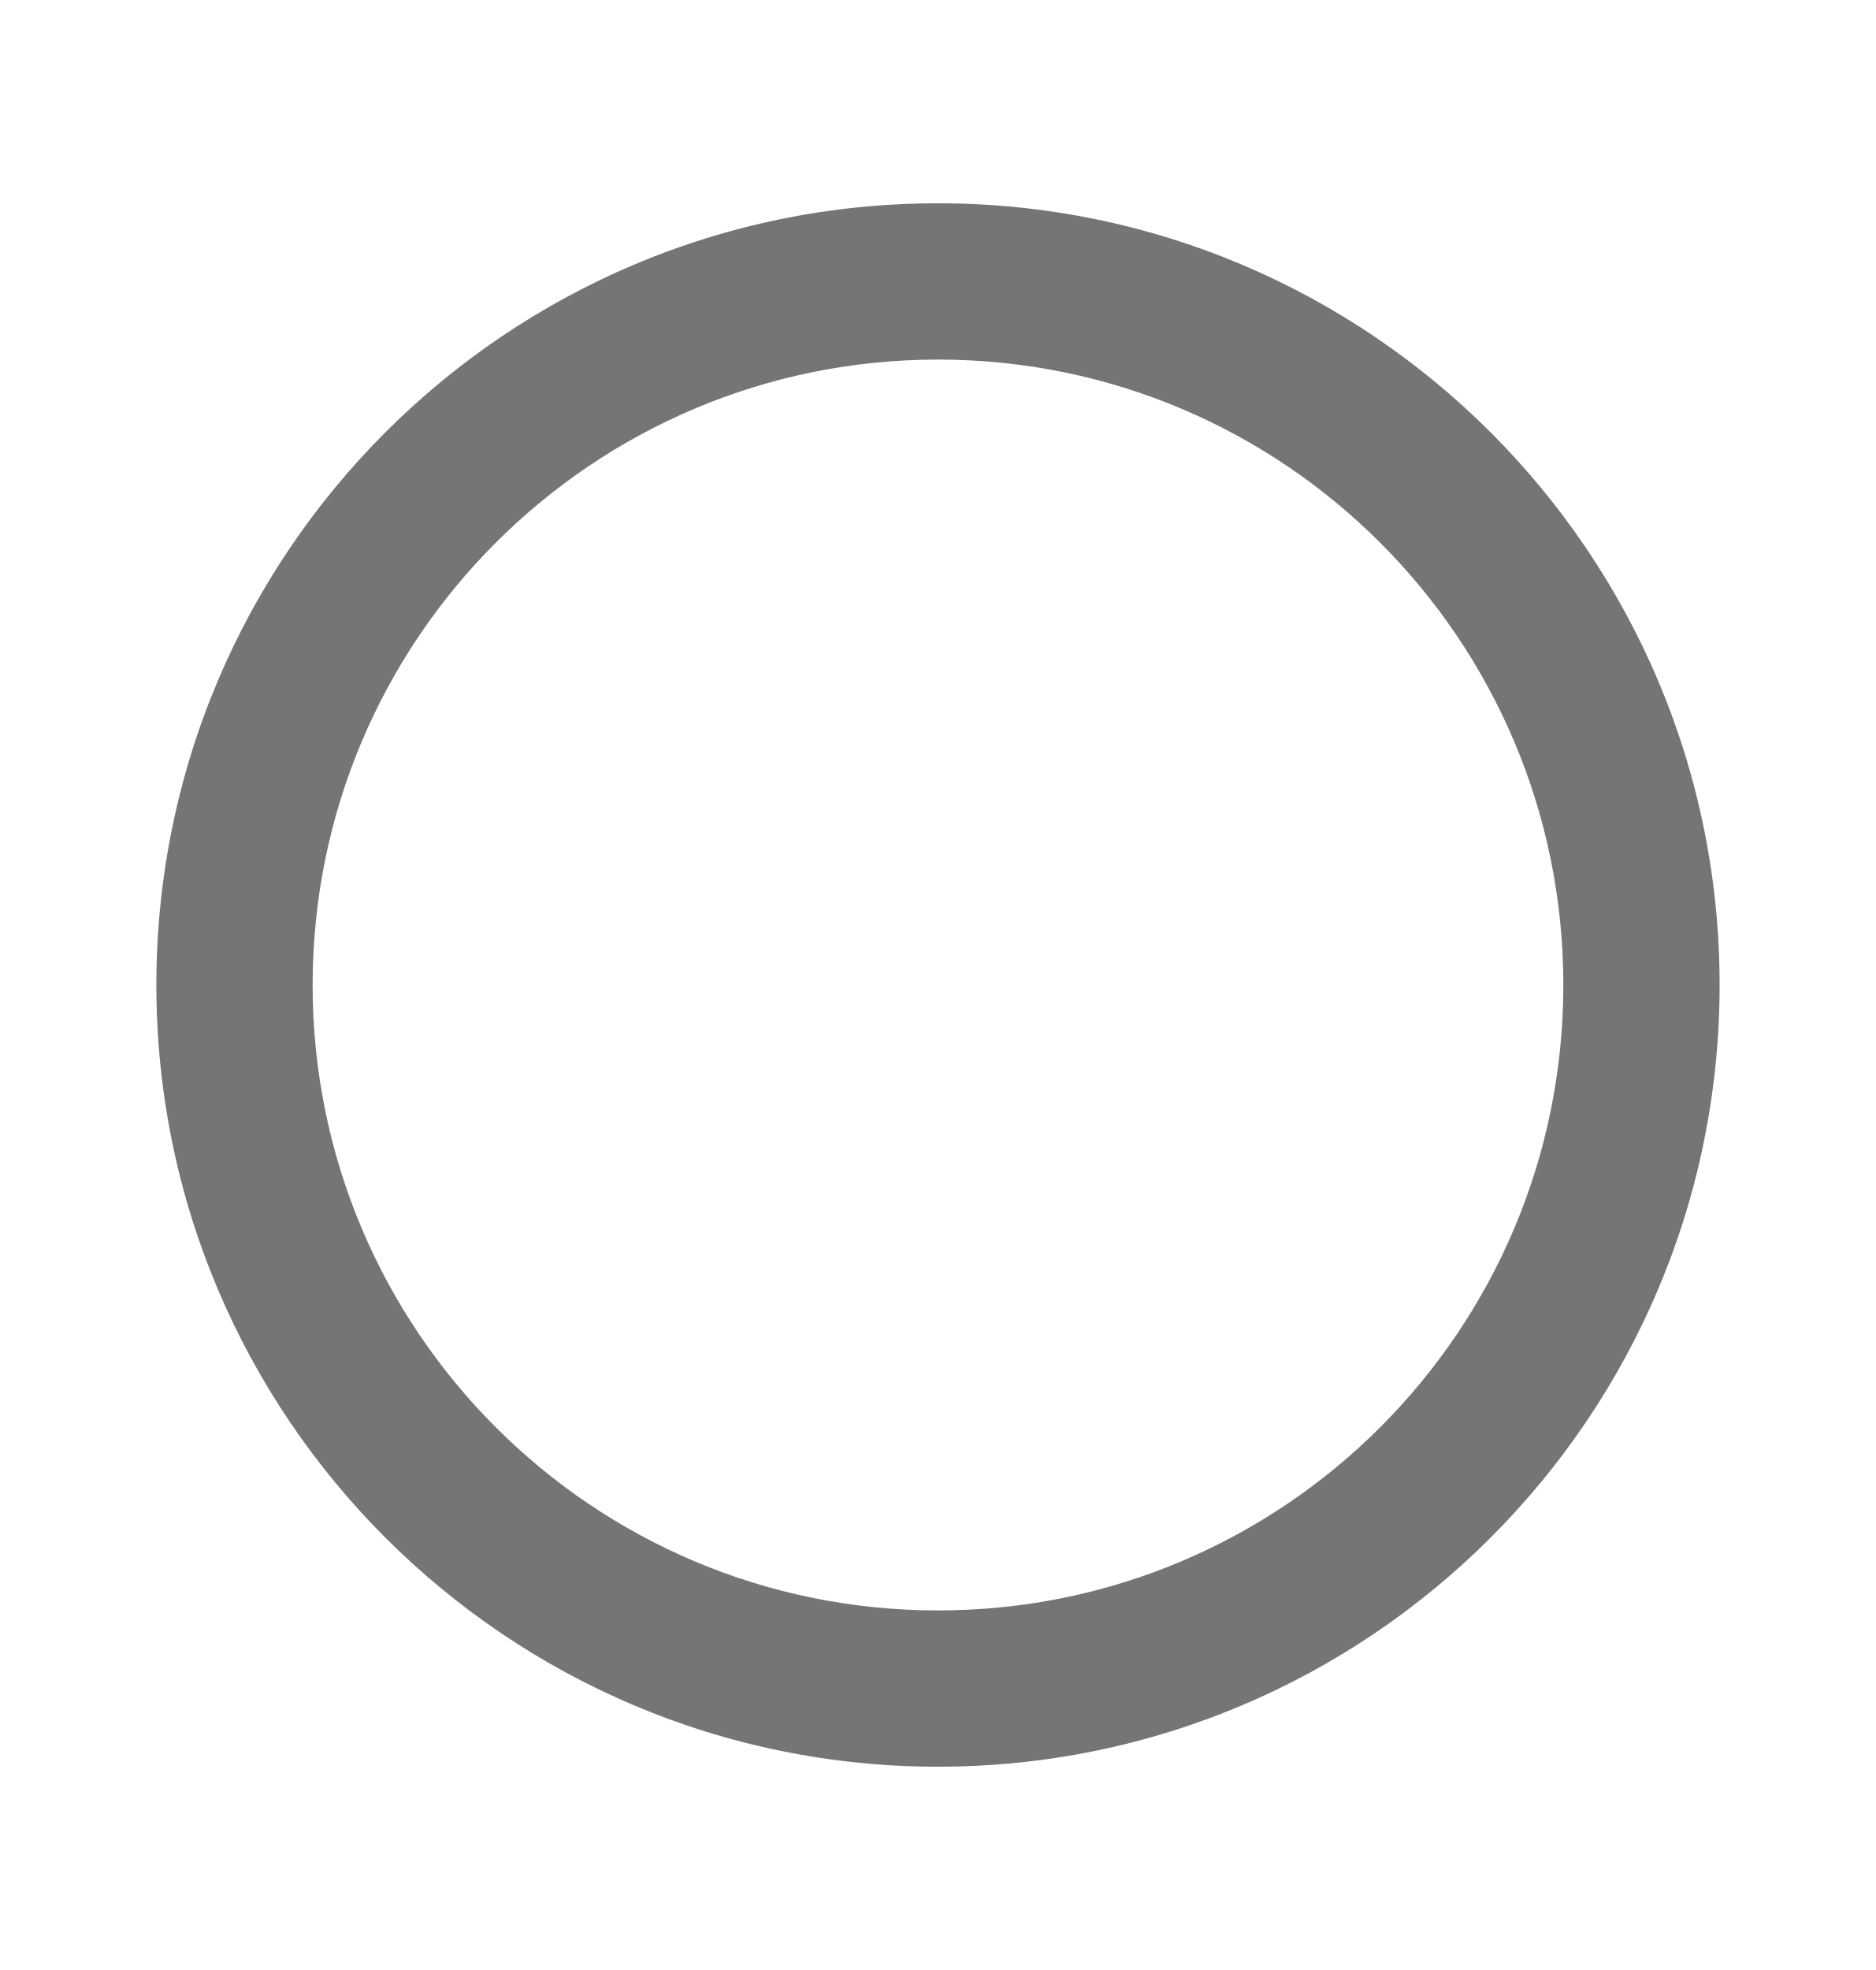
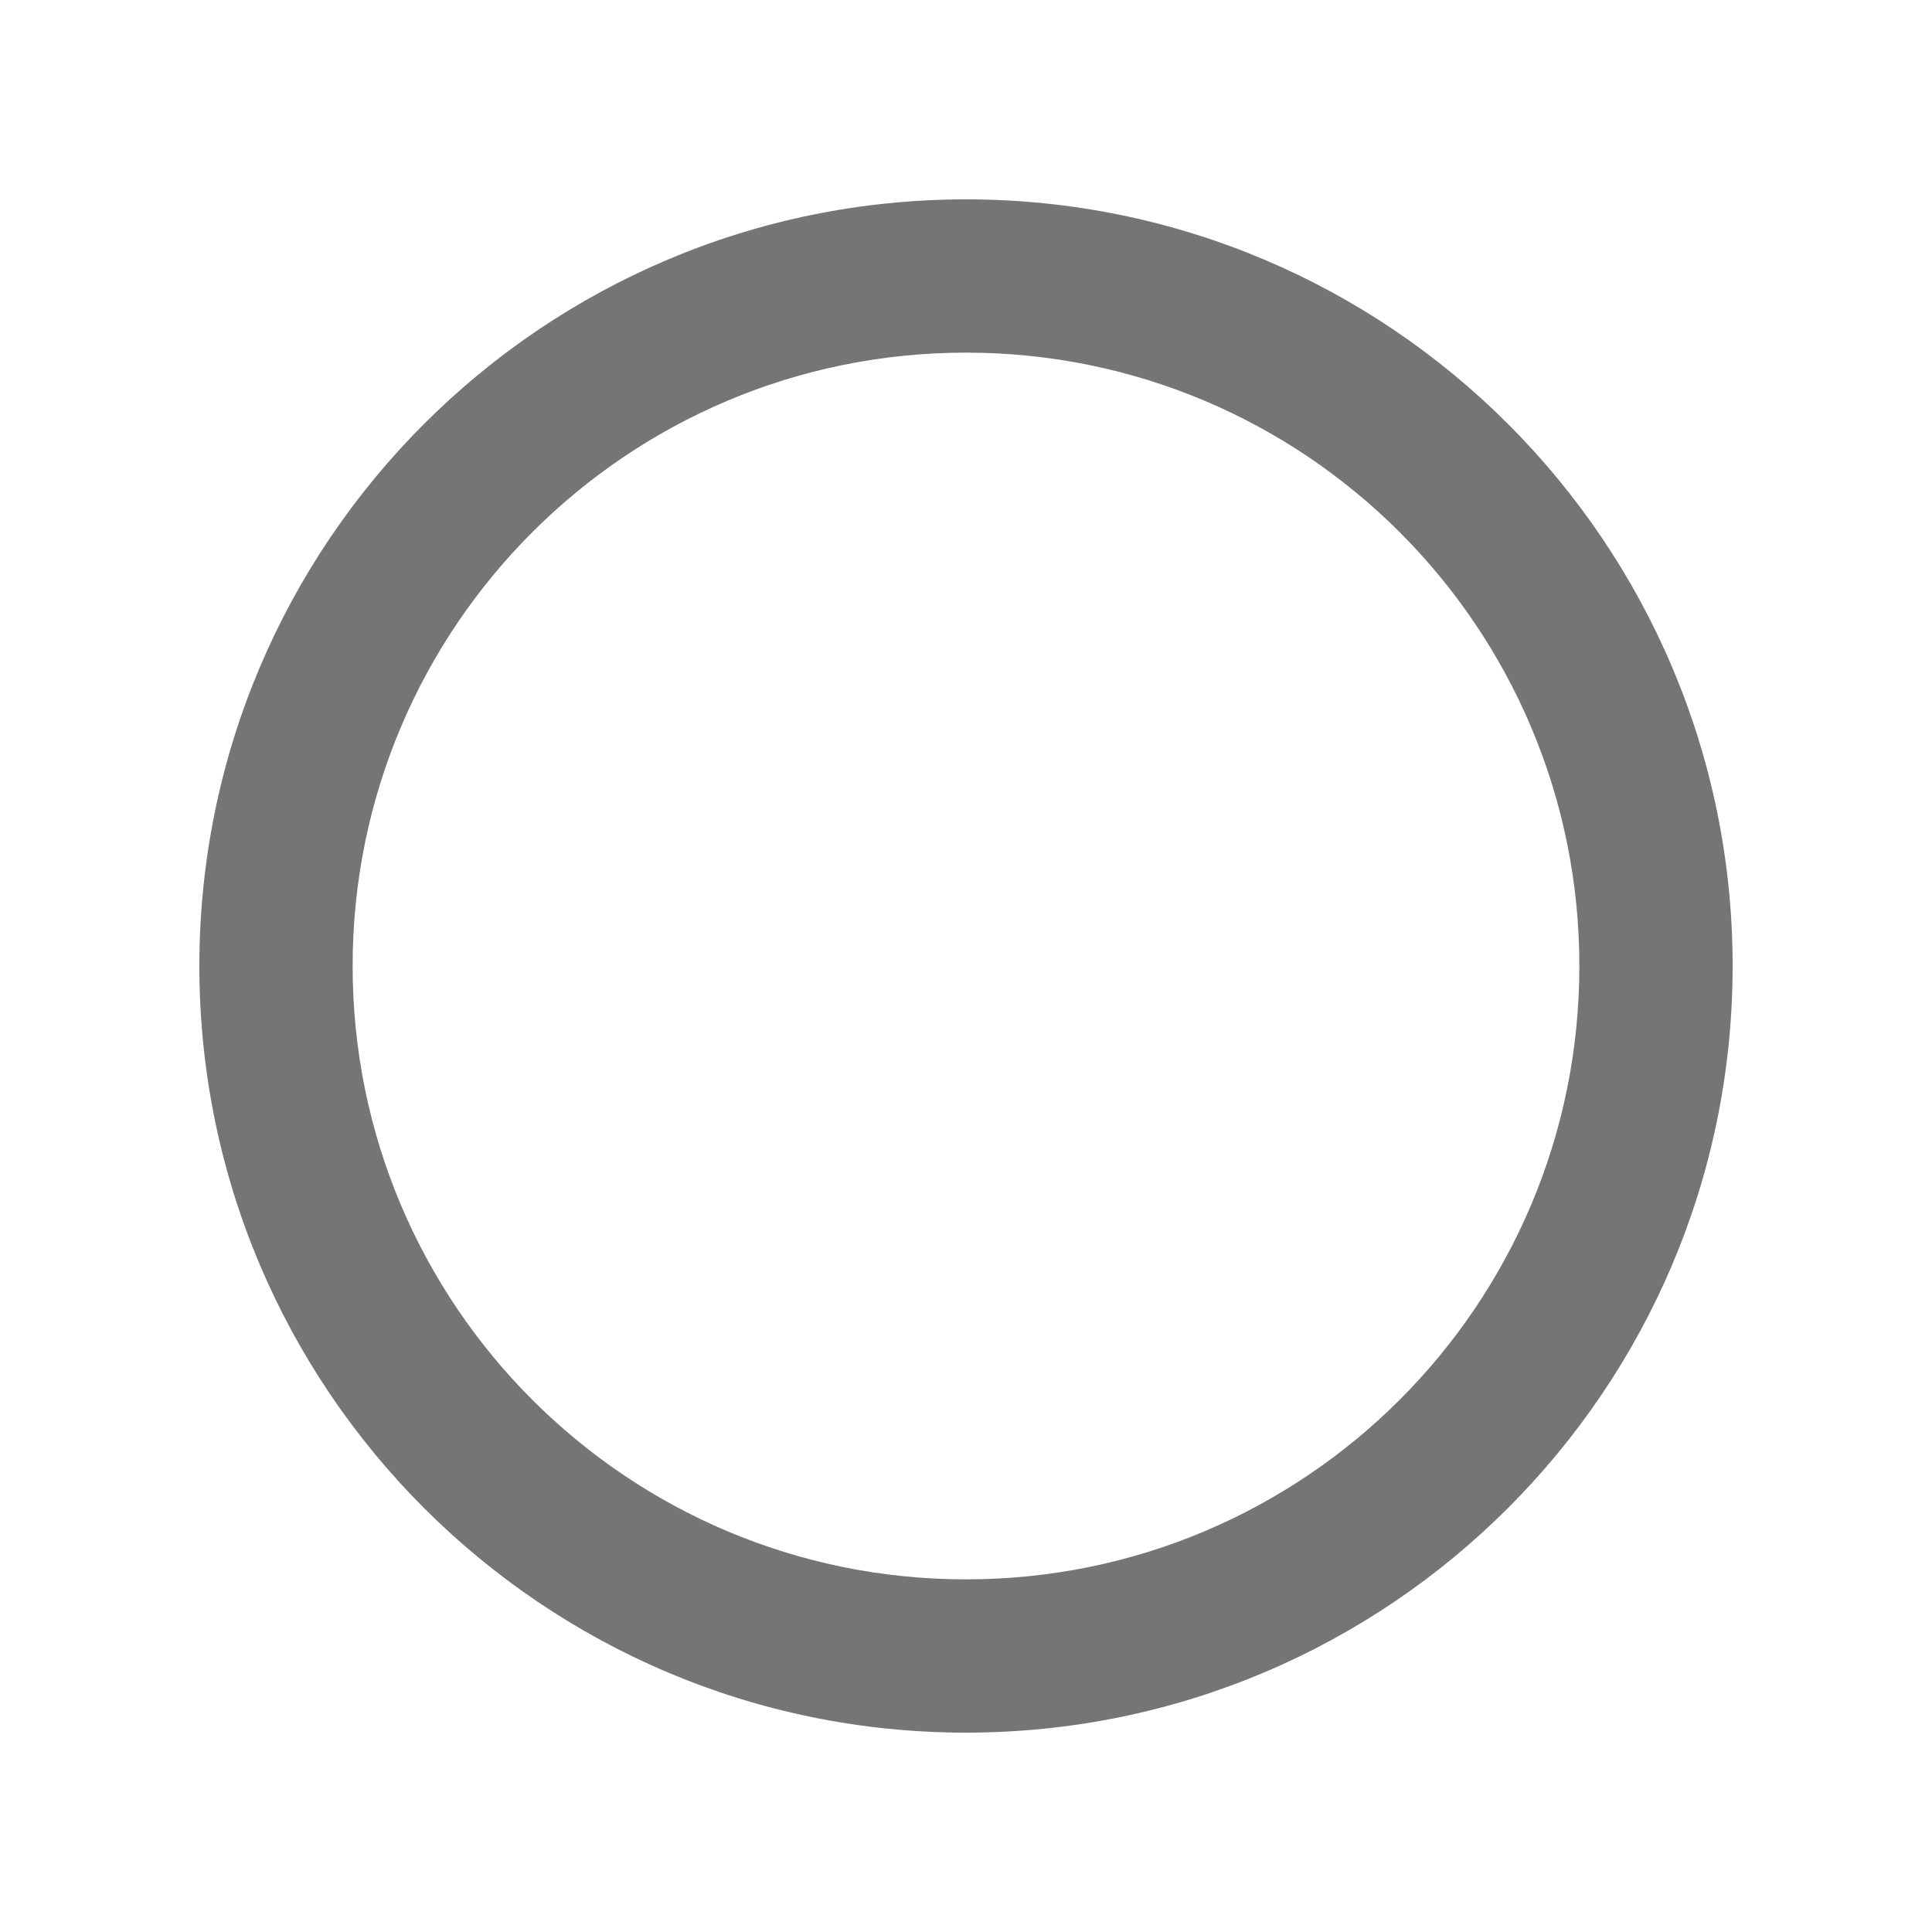
- <svg xmlns="http://www.w3.org/2000/svg" width="20" height="21" viewBox="0 0 20 21" fill="none">
-   <path d="M10 2.167C5.4 2.167 1.667 5.9 1.667 10.5C1.667 15.1 5.4 18.833 10 18.833C14.6 18.833 18.333 15.1 18.333 10.5C18.333 5.9 14.6 2.167 10 2.167ZM10 17.167C6.317 17.167 3.333 14.183 3.333 10.5C3.333 6.817 6.317 3.833 10 3.833C13.683 3.833 16.667 6.817 16.667 10.5C16.667 14.183 13.683 17.167 10 17.167Z" fill="black" fill-opacity="0.54" />
+ <svg xmlns="http://www.w3.org/2000/svg" width="21" height="21" viewBox="0 0 21 21" fill="none">
+   <path d="M10.5 18.833C5.9 18.833 2.167 15.1 2.167 10.5C2.167 5.9 5.9 2.167 10.5 2.167C15.1 2.167 18.833 5.9 18.833 10.5C18.833 15.1 15.1 18.833 10.5 18.833ZM10.5 3.833C6.817 3.833 3.833 6.817 3.833 10.5C3.833 14.183 6.817 17.167 10.5 17.167C14.183 17.167 17.167 14.183 17.167 10.5C17.167 6.817 14.183 3.833 10.5 3.833Z" fill="black" fill-opacity="0.54" />
</svg>
